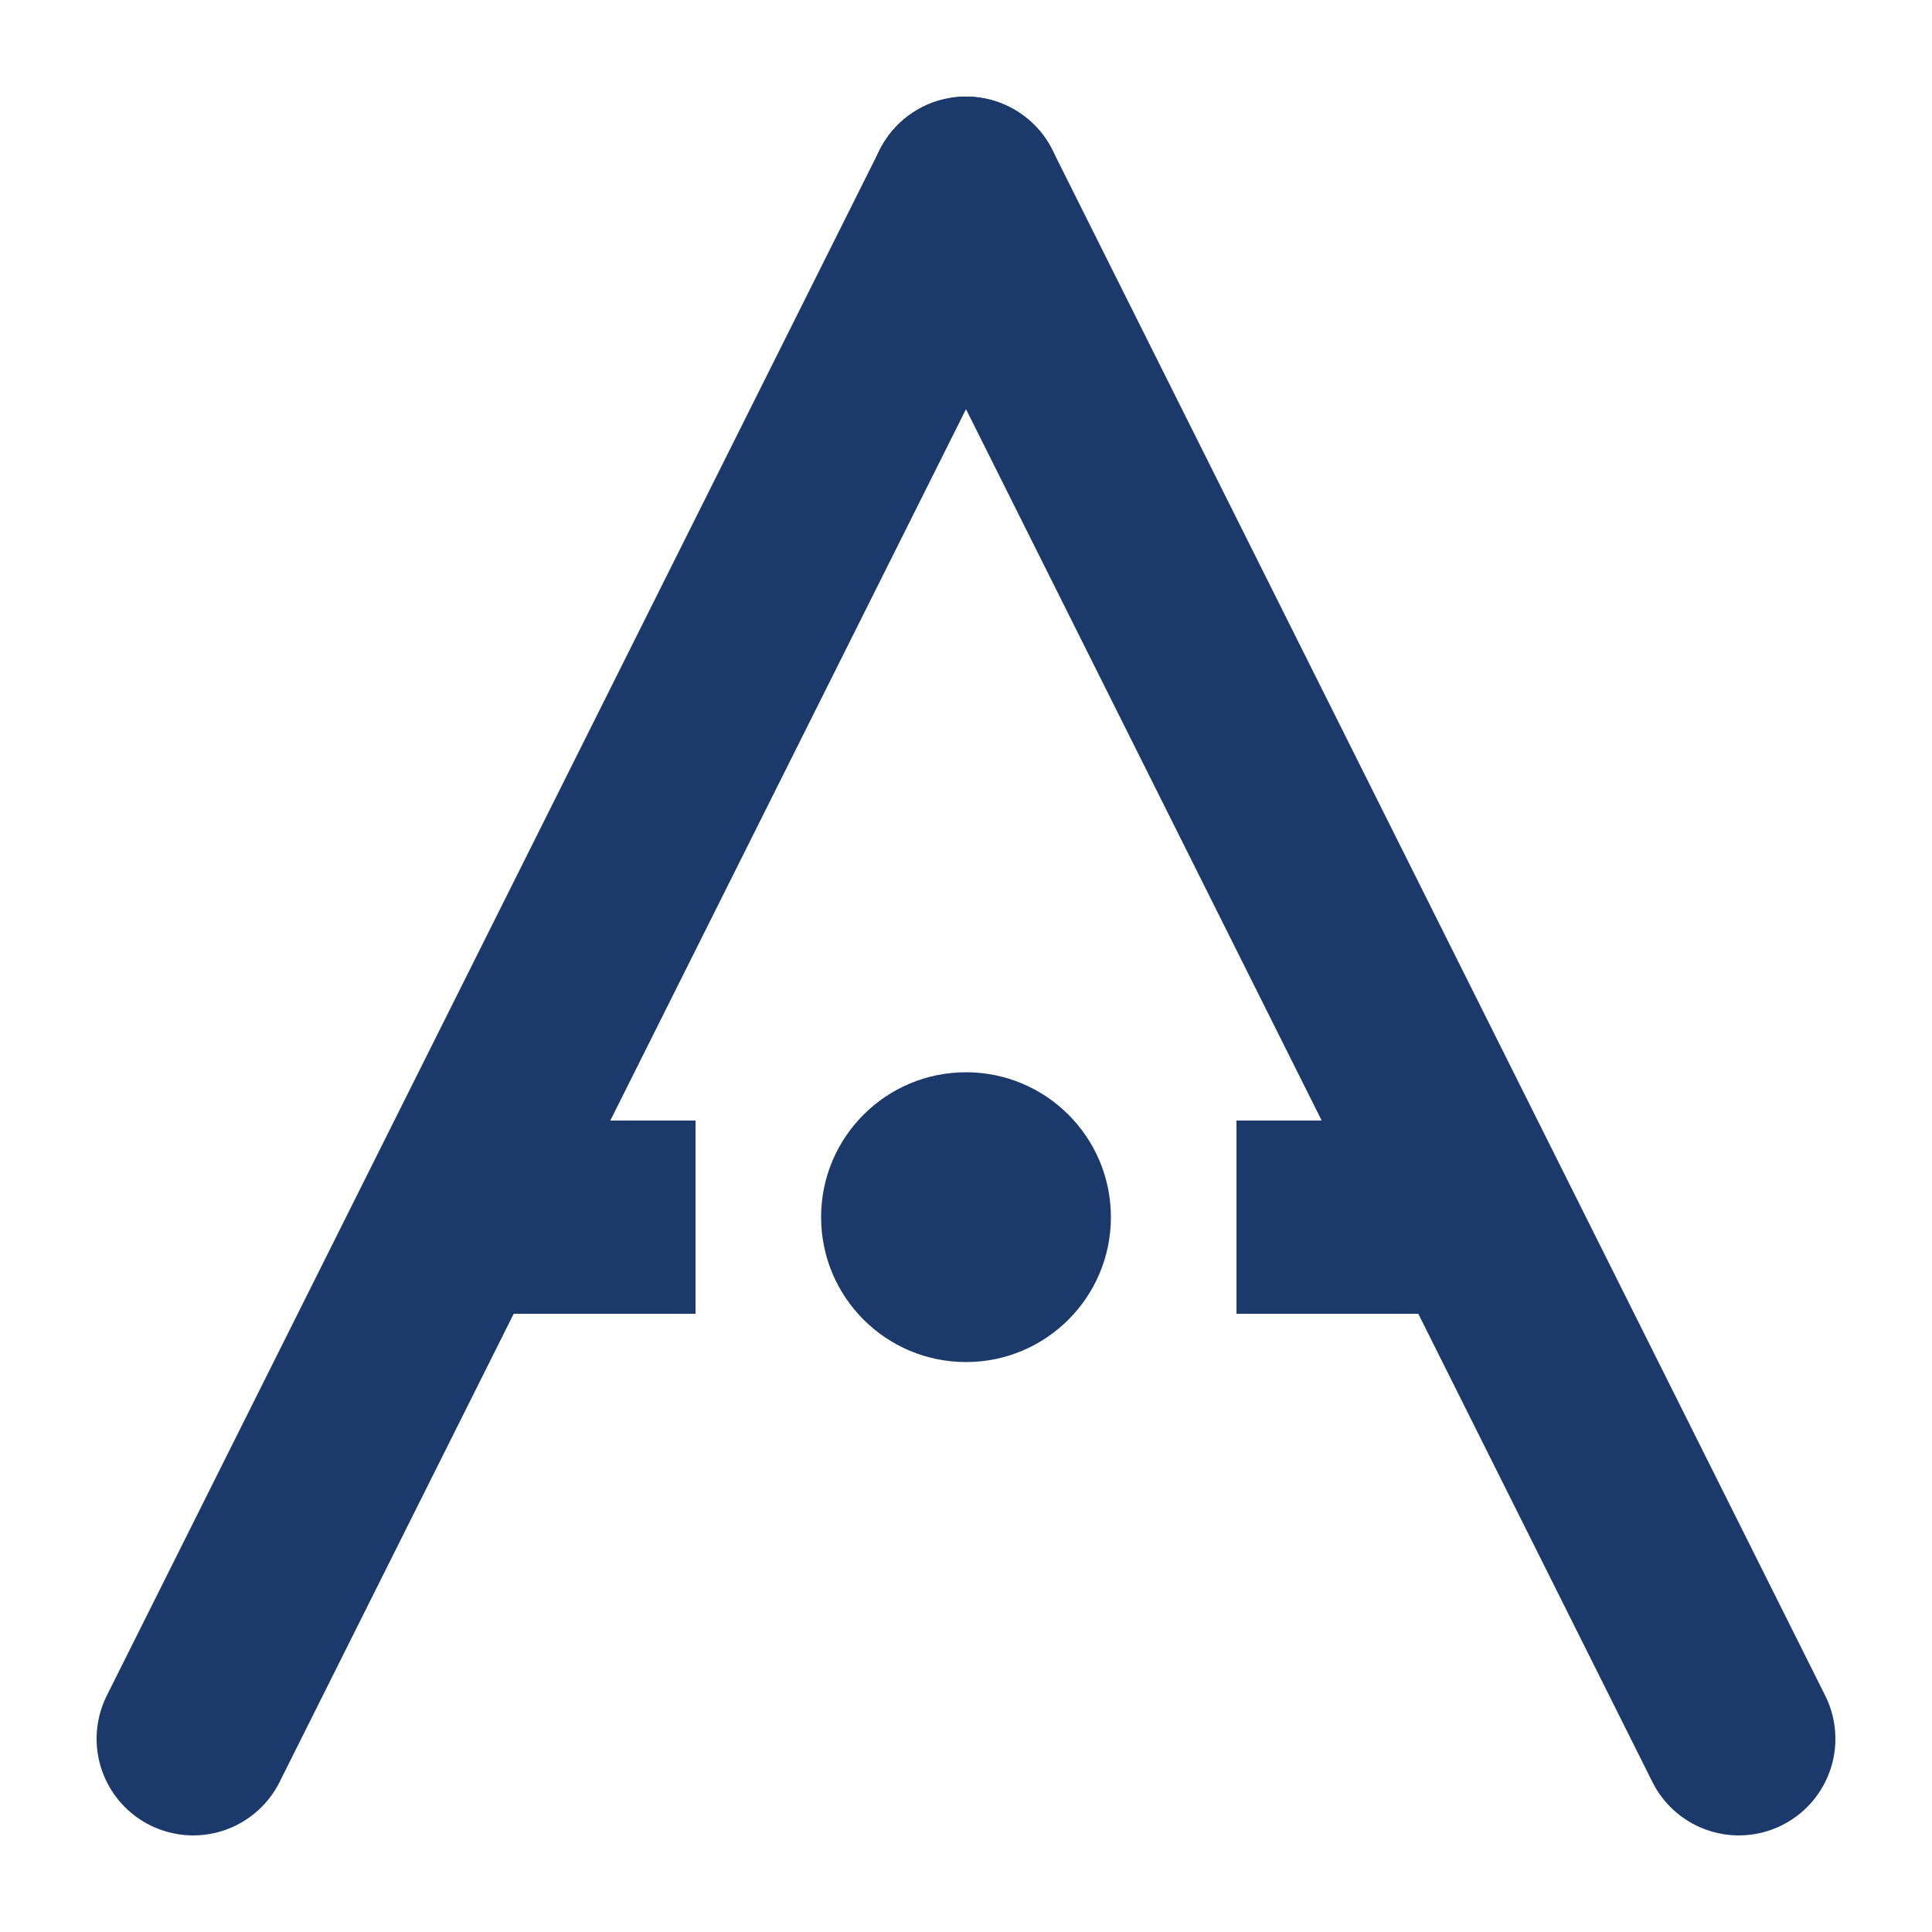
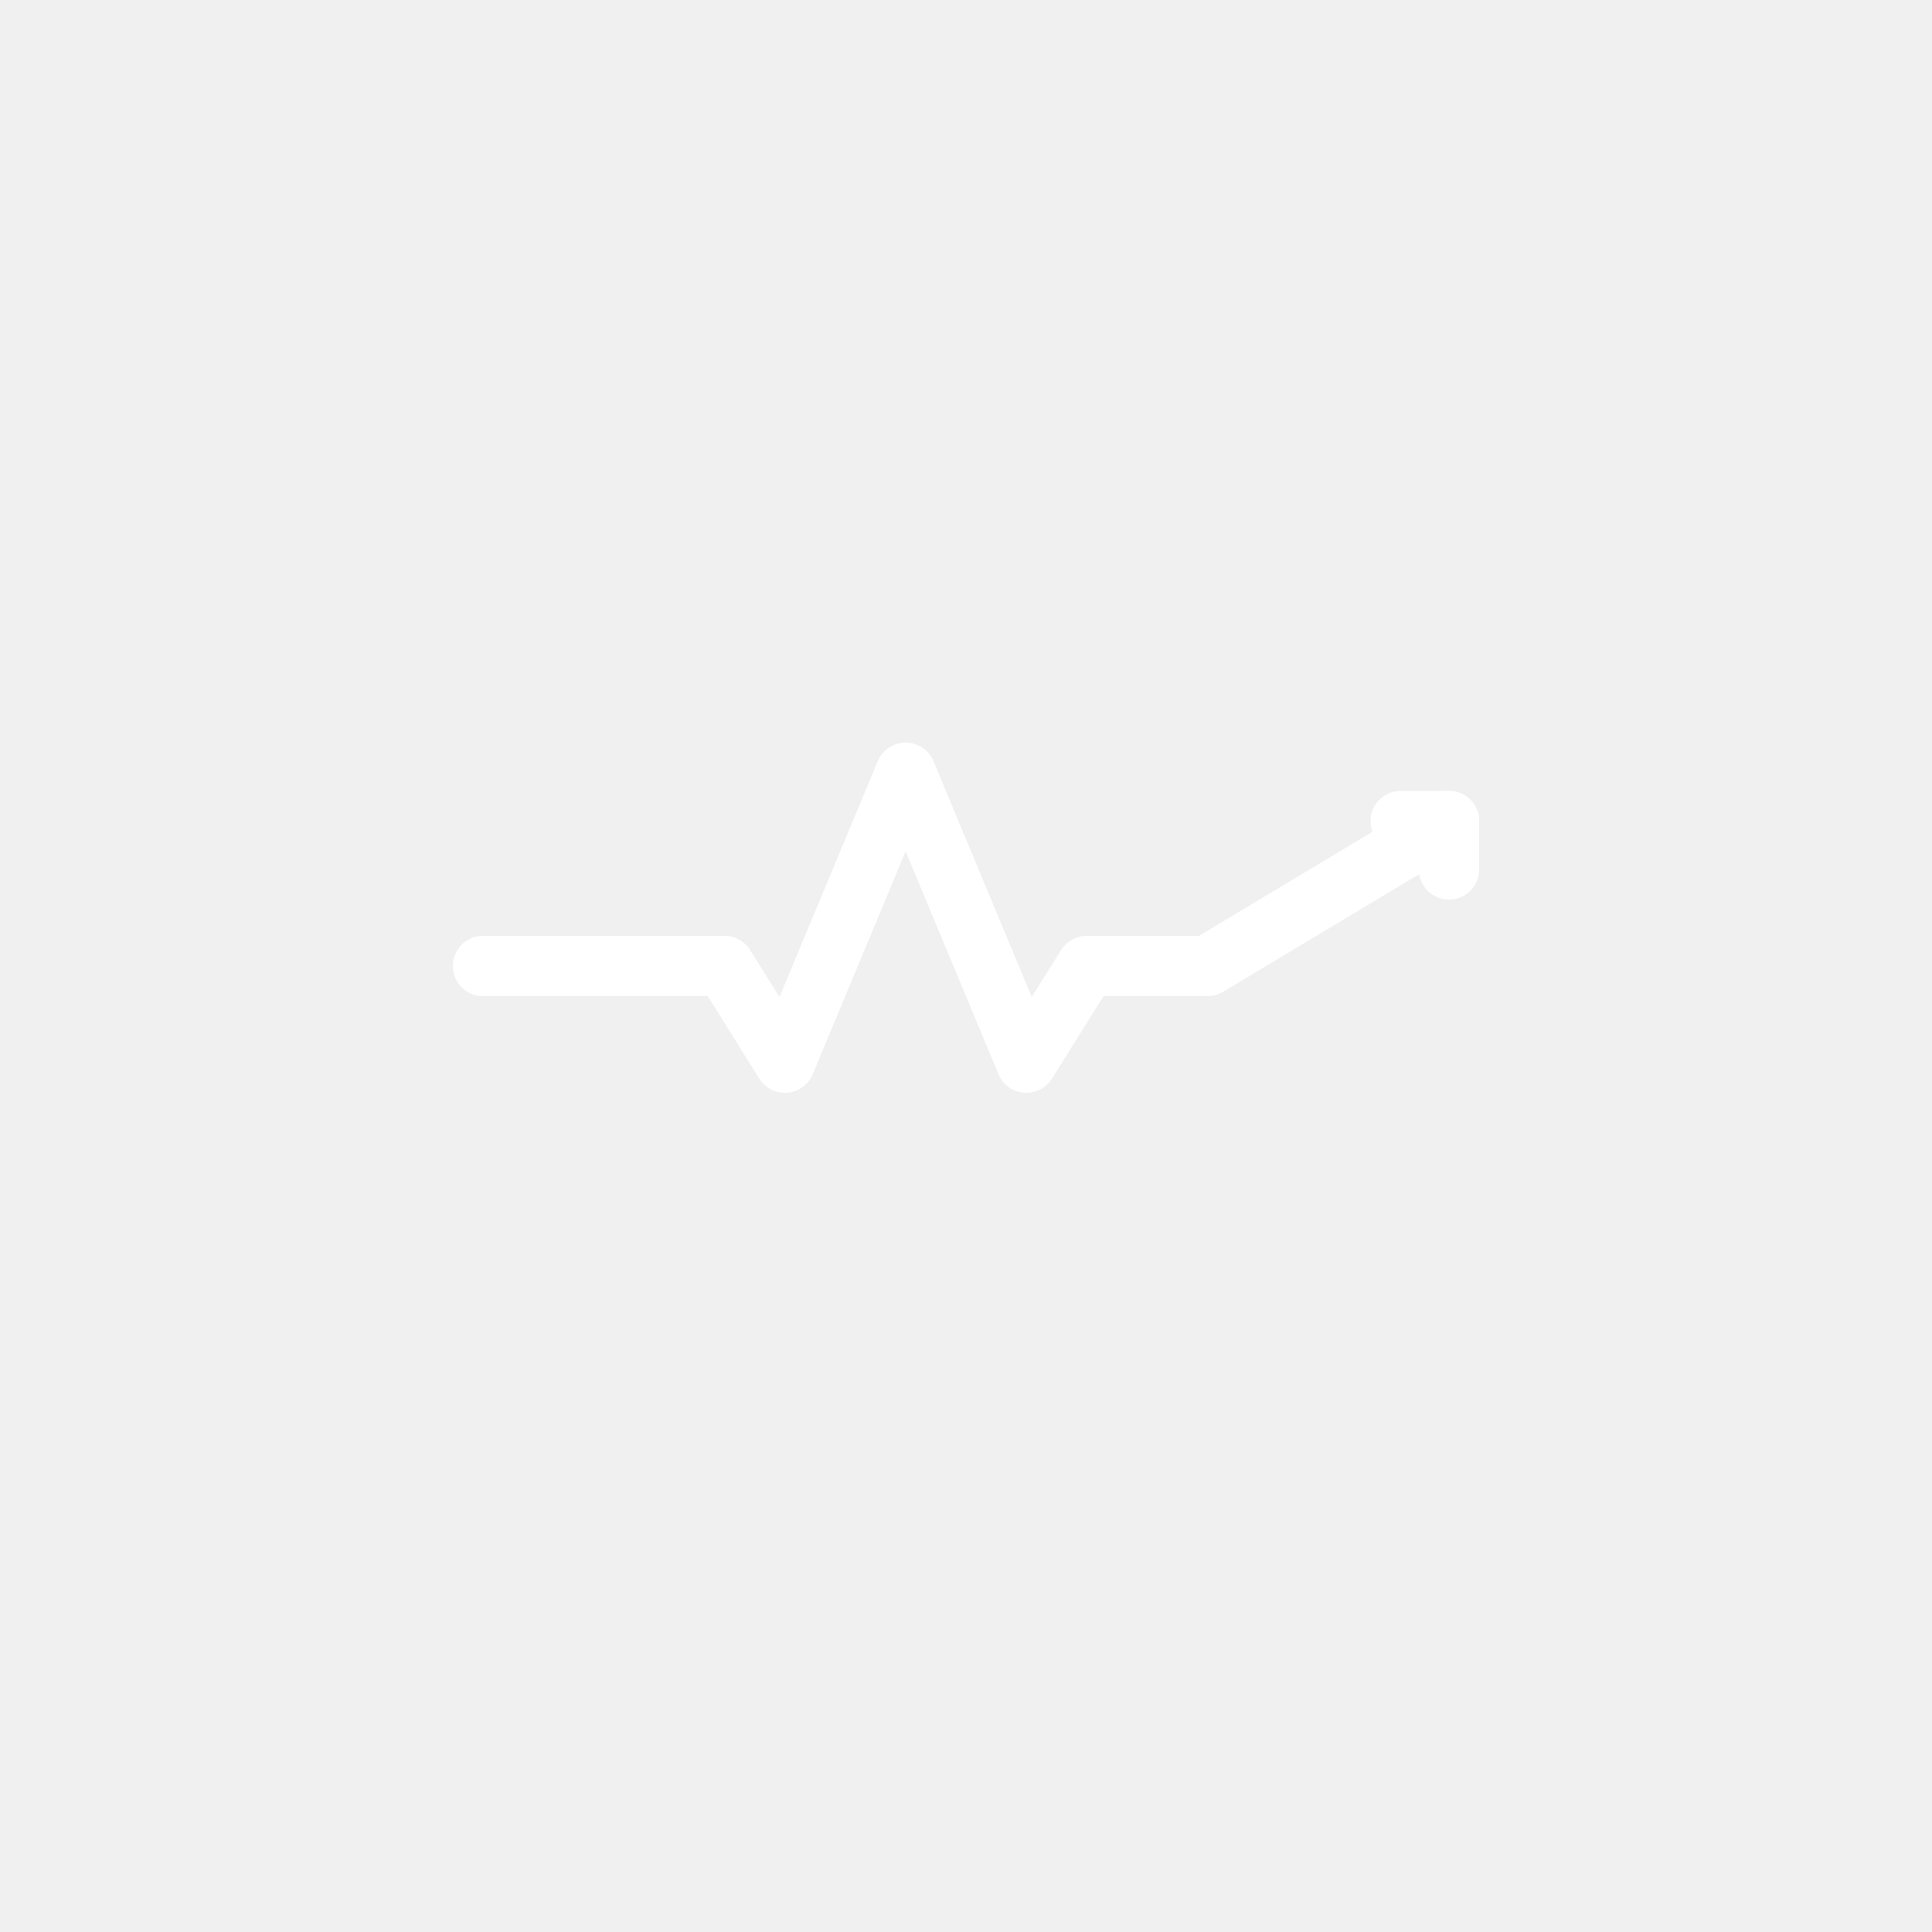
- <svg xmlns="http://www.w3.org/2000/svg" width="512" height="512" viewBox="0 0 100 100" fill="none">
-   <rect width="100" height="100" fill="white" />
-   <line x1="50" y1="10" x2="10" y2="90" stroke="#1B3A6B" stroke-width="10" stroke-linecap="round" />
-   <line x1="50" y1="10" x2="90" y2="90" stroke="#1B3A6B" stroke-width="10" stroke-linecap="round" />
-   <line x1="26" y1="63" x2="74" y2="63" stroke="#1B3A6B" stroke-width="10" stroke-linecap="round" />
-   <rect x="36" y="56" width="28" height="14" fill="white" />
-   <circle cx="50" cy="63" r="7.5" fill="#1B3A6B" />
+ <svg xmlns="http://www.w3.org/2000/svg" width="1024" height="1024" viewBox="0 0 1024 1024" fill="none">
+   <path d="M256 512H384L416 563.2L480 409.6L544 563.2L576 512H640L768 435.2" stroke="white" stroke-width="32" stroke-linecap="round" stroke-linejoin="round" />
+   <path d="M742.4 435.2H768V460.8" stroke="white" stroke-width="32" stroke-linecap="round" stroke-linejoin="round" />
</svg>
